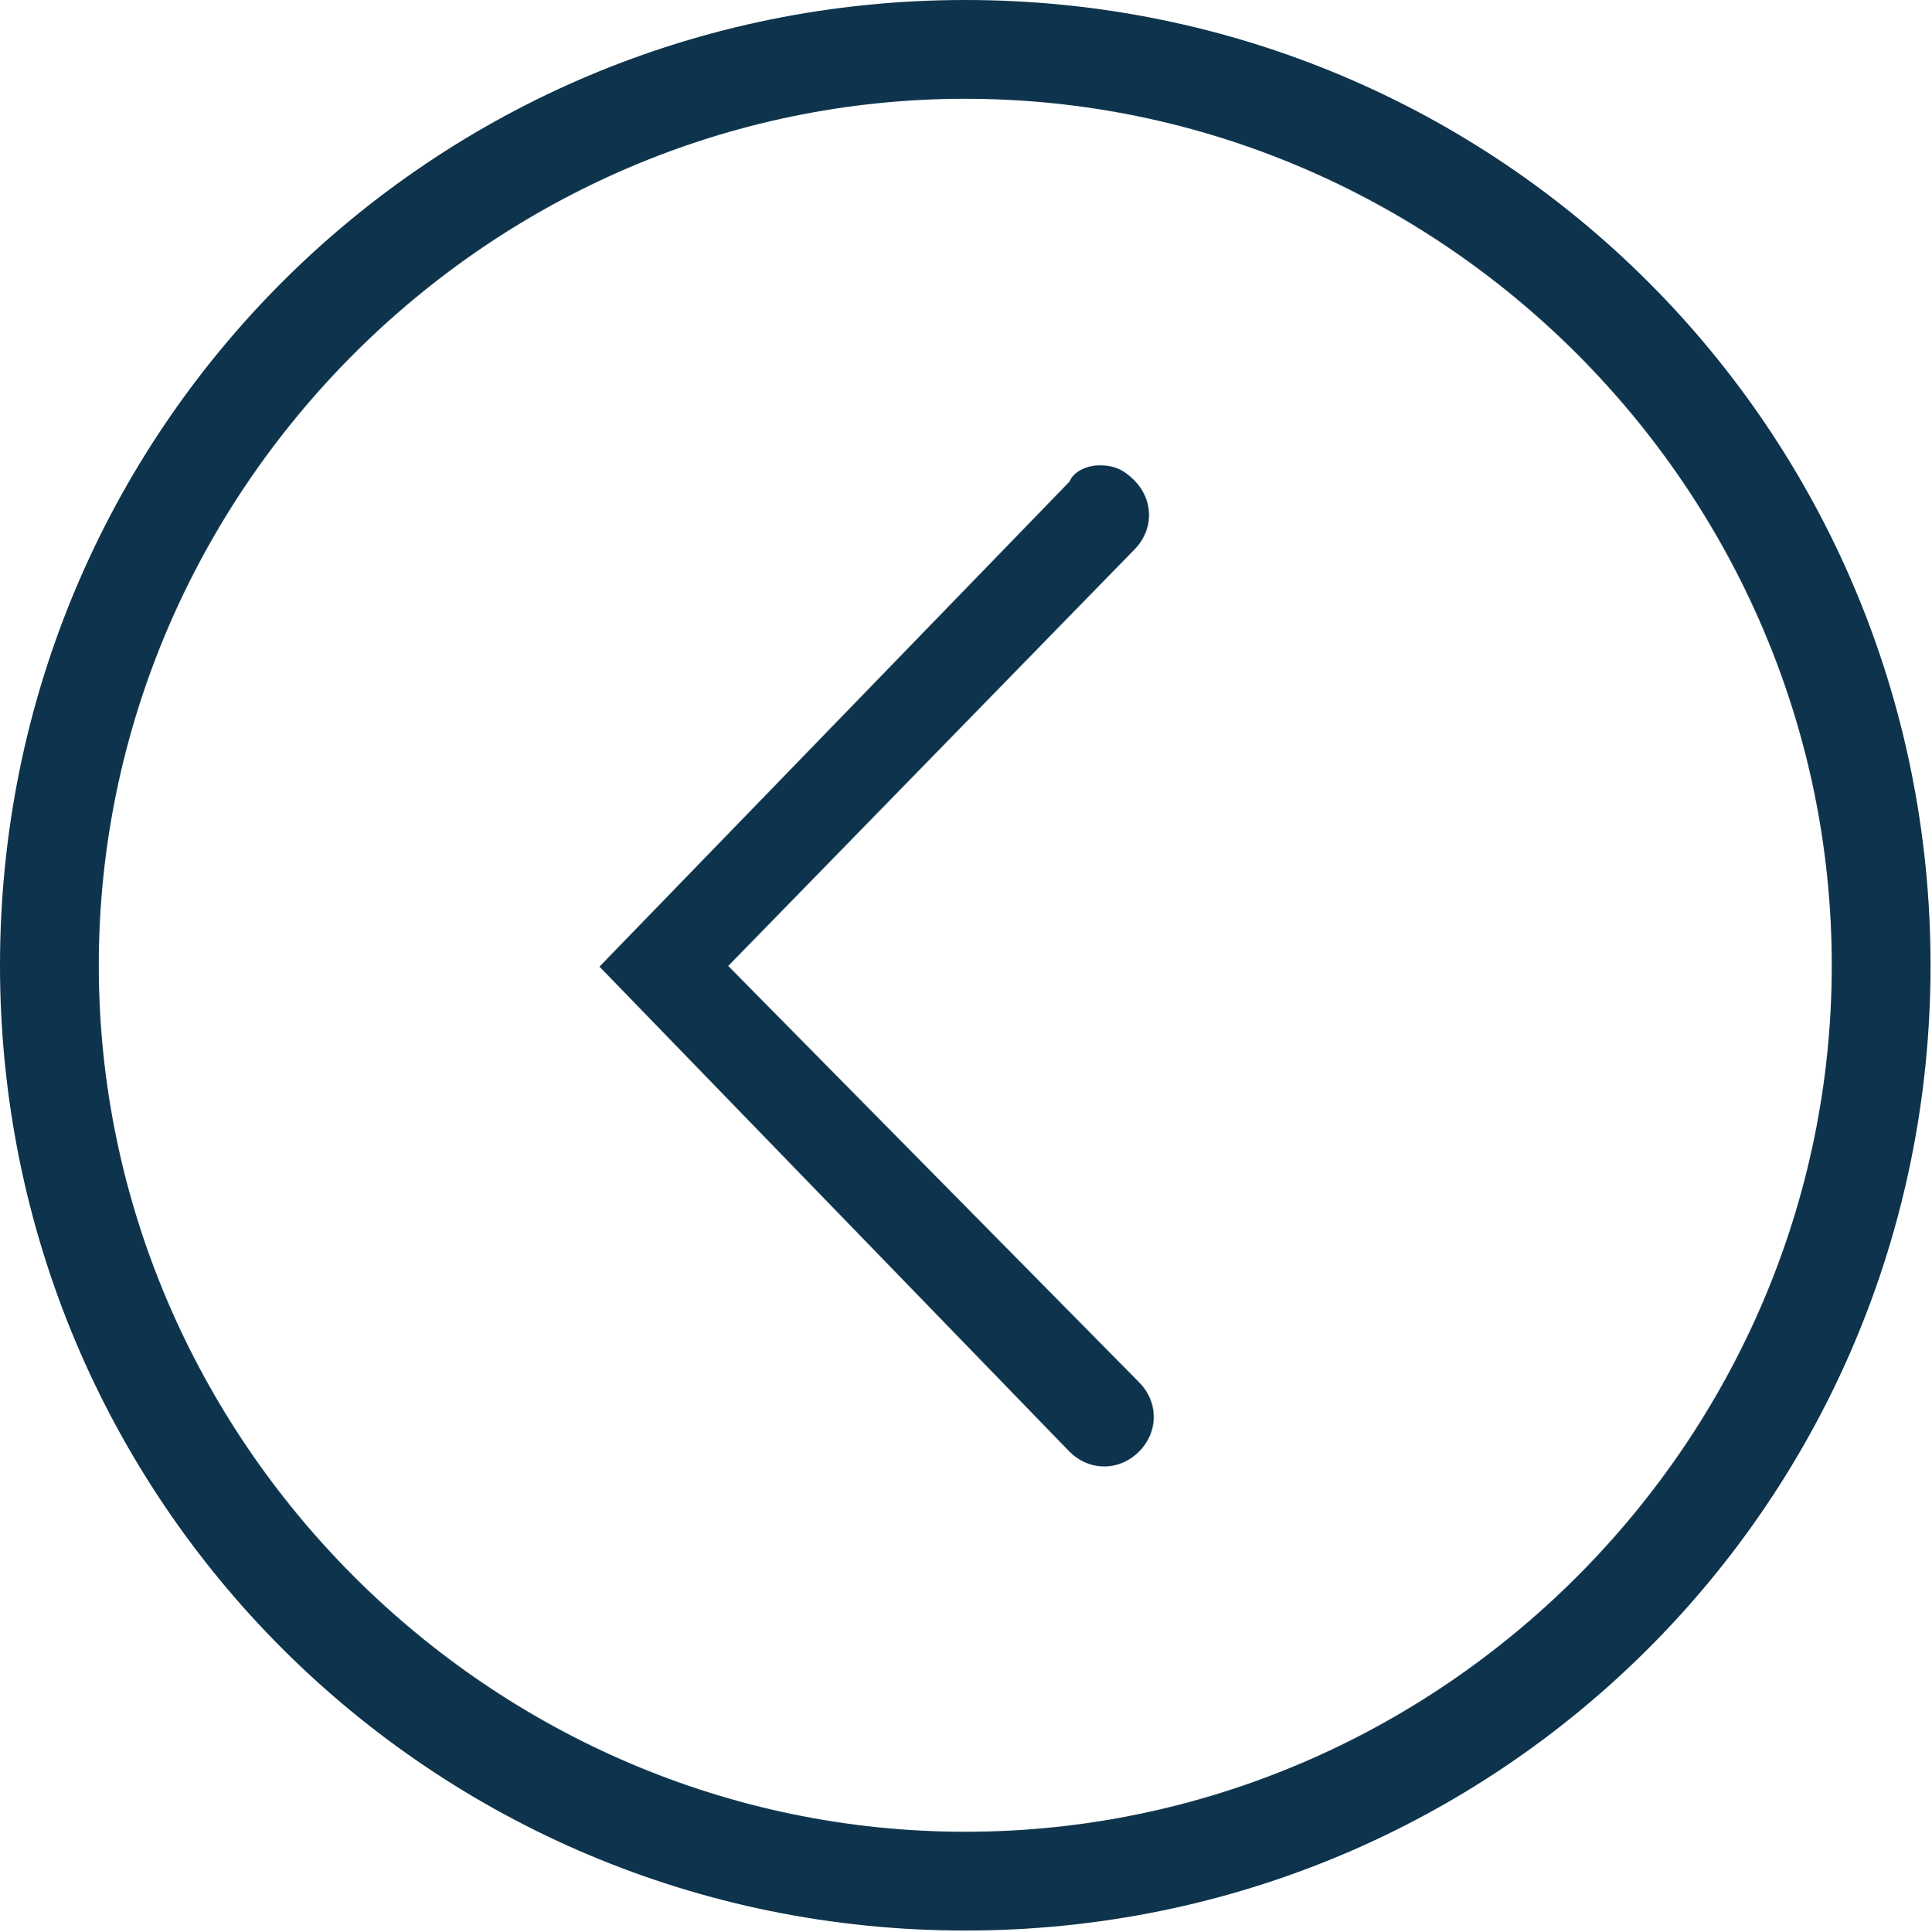
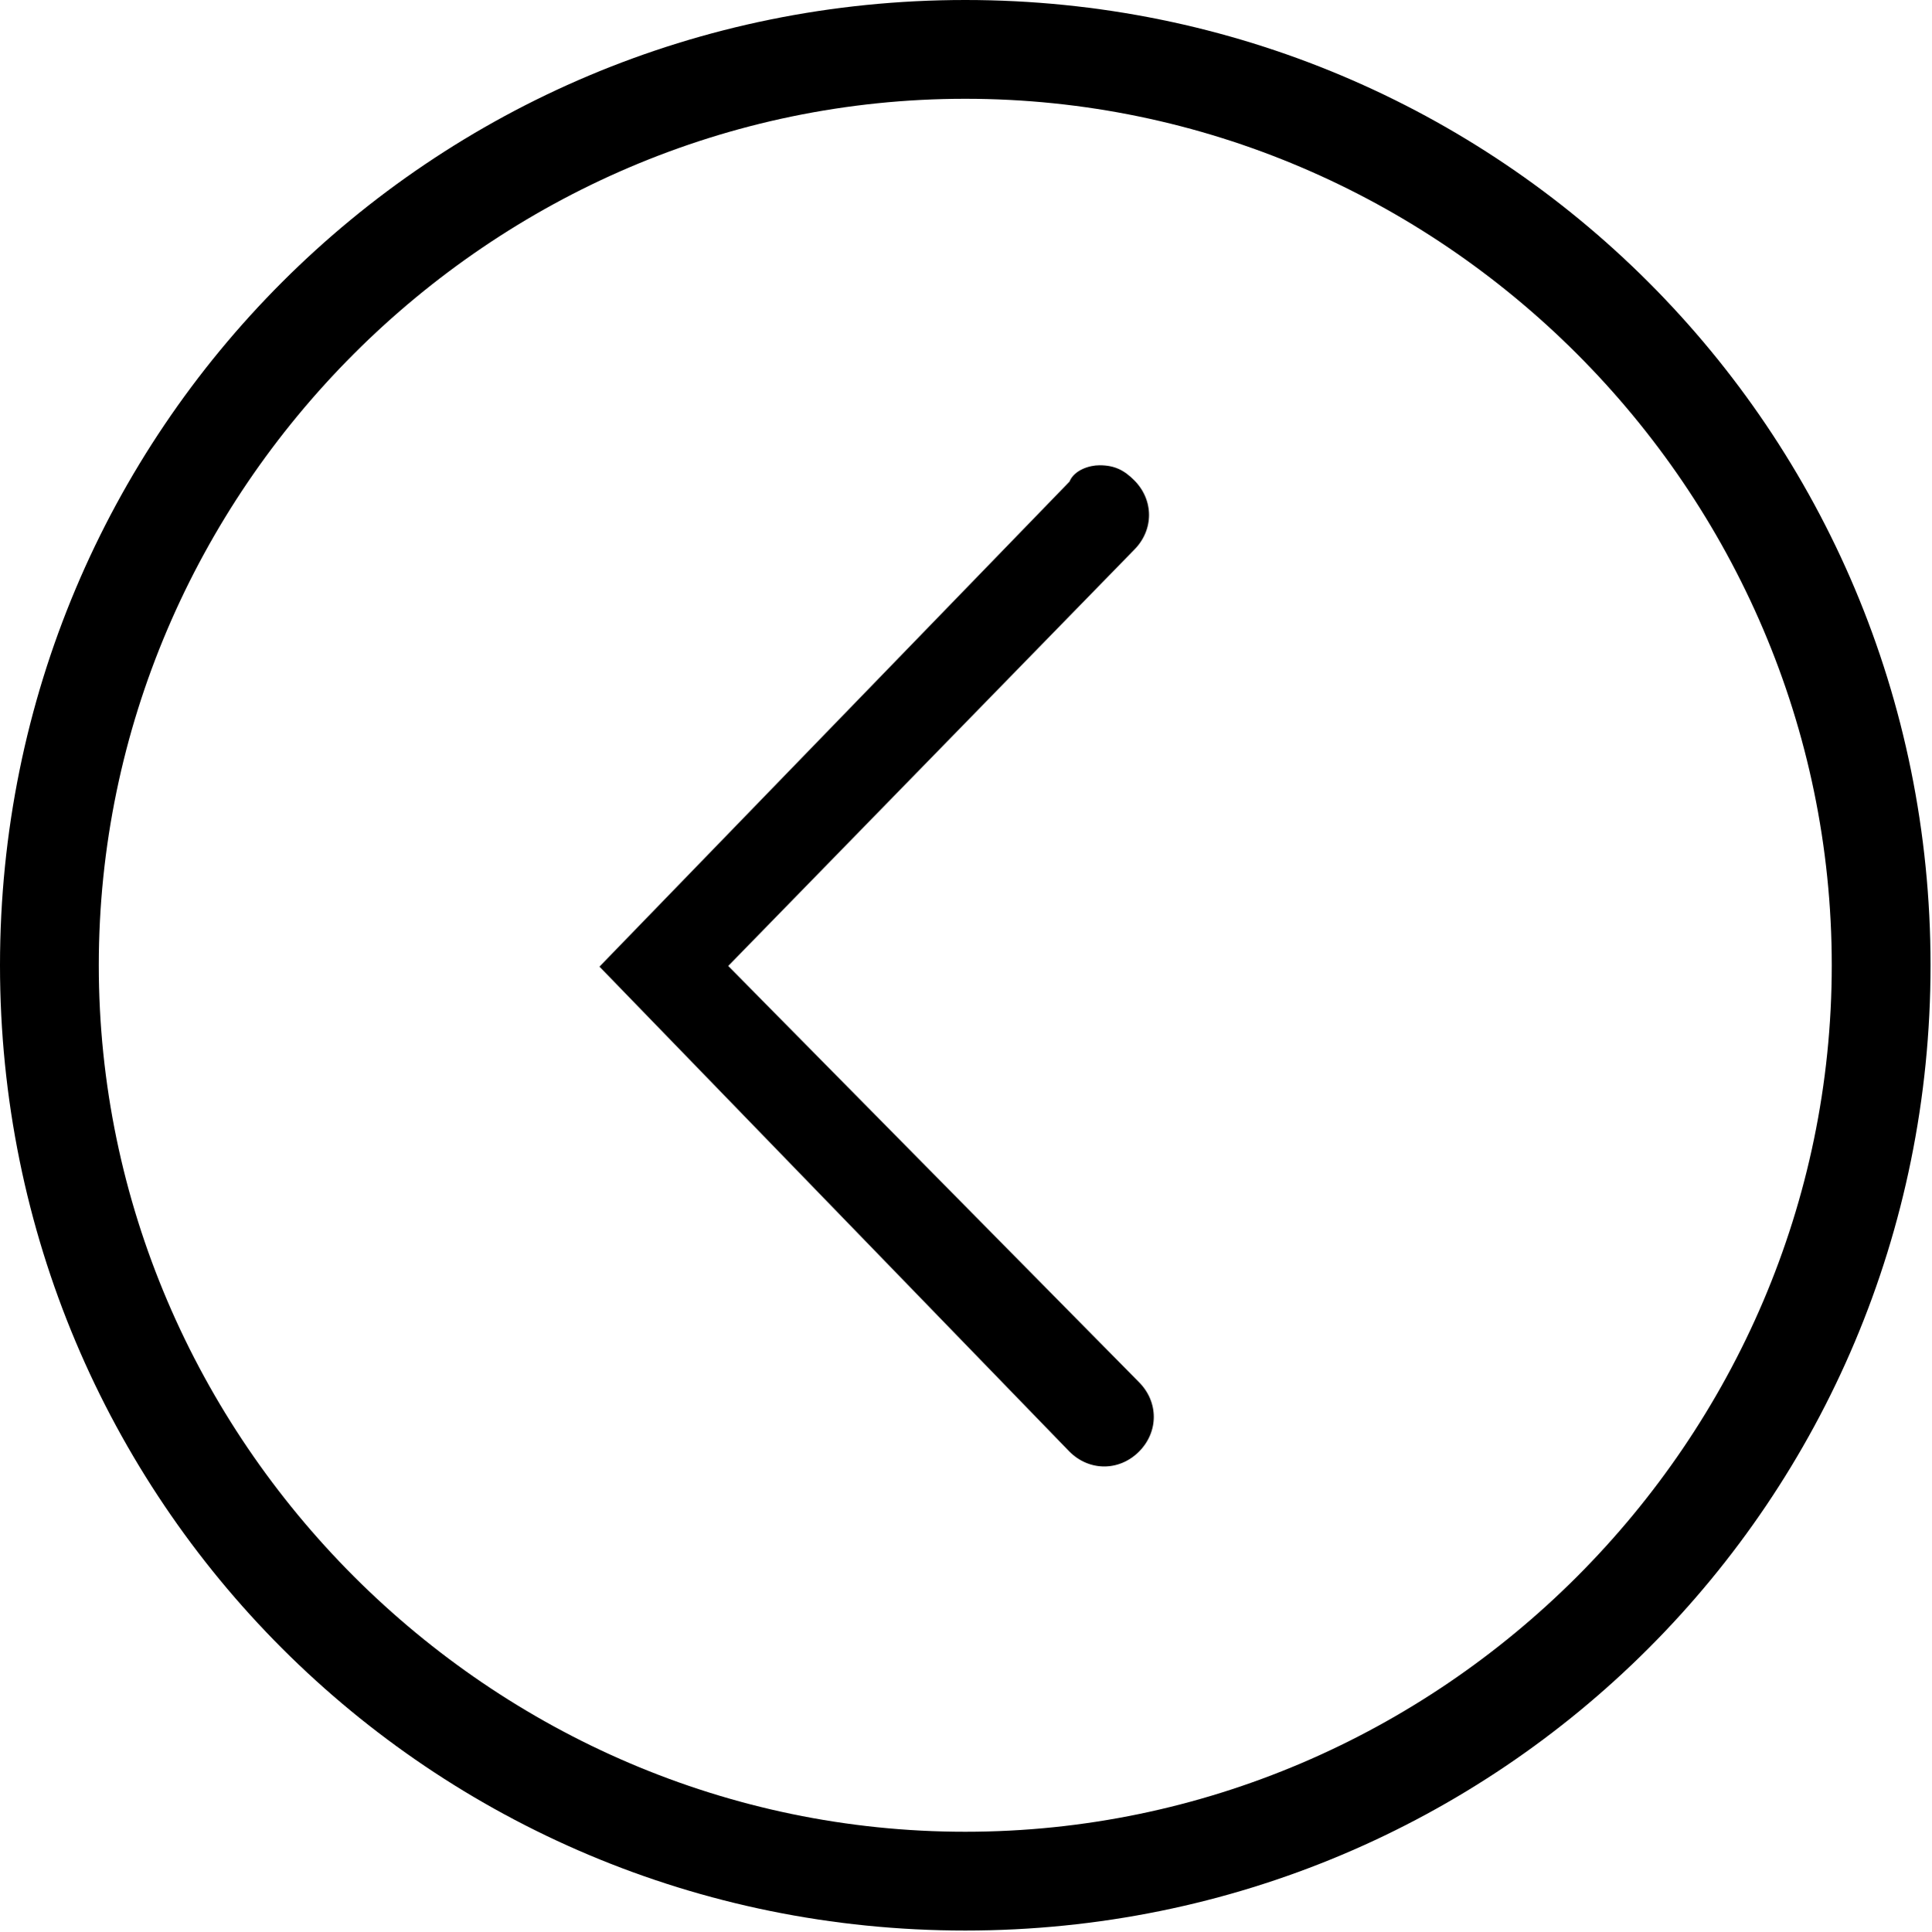
<svg xmlns="http://www.w3.org/2000/svg" version="1.1" id="Layer_1" x="0px" y="0px" viewBox="0 0 283.5 283.5" enable-background="new 0 0 283.5 283.5" xml:space="preserve">
  <g>
-     <path fill="#0D344C" d="M141.7,0c78.5,0,141.7,63.2,141.7,141.7s-63.2,141.7-141.7,141.7S0,220.2,0,141.7S63.2,0,141.7,0z    M141.7,268.9c69.8,0,127.2-57.4,127.2-127.2S211.5,14.5,141.7,14.5S14.5,72,14.5,141.7S72,268.9,141.7,268.9z" />
+     <path fill="$finsec-royal-blue" d="M141.7,0c78.5,0,141.7,63.2,141.7,141.7s-63.2,141.7-141.7,141.7S0,220.2,0,141.7S63.2,0,141.7,0z    M141.7,268.9c69.8,0,127.2-57.4,127.2-127.2S211.5,14.5,141.7,14.5S14.5,72,14.5,141.7S72,268.9,141.7,268.9z" />
  </g>
  <g>
-     <path fill="#0D344C" d="M161.4,68.3c2.2,0,3.6,0.7,5.1,2.2c2.9,2.9,2.9,7.3,0,10.2l-59.6,61.1l60.3,61.1c2.9,2.9,2.9,7.3,0,10.2   c-2.9,2.9-7.3,2.9-10.2,0l-69-71.2l69-71.2C157.7,69,159.9,68.3,161.4,68.3z" />
+     <path fill="$finsec-royal-blue" d="M161.4,68.3c2.2,0,3.6,0.7,5.1,2.2c2.9,2.9,2.9,7.3,0,10.2l-59.6,61.1l60.3,61.1c2.9,2.9,2.9,7.3,0,10.2   c-2.9,2.9-7.3,2.9-10.2,0l-69-71.2l69-71.2C157.7,69,159.9,68.3,161.4,68.3z" />
  </g>
</svg>
